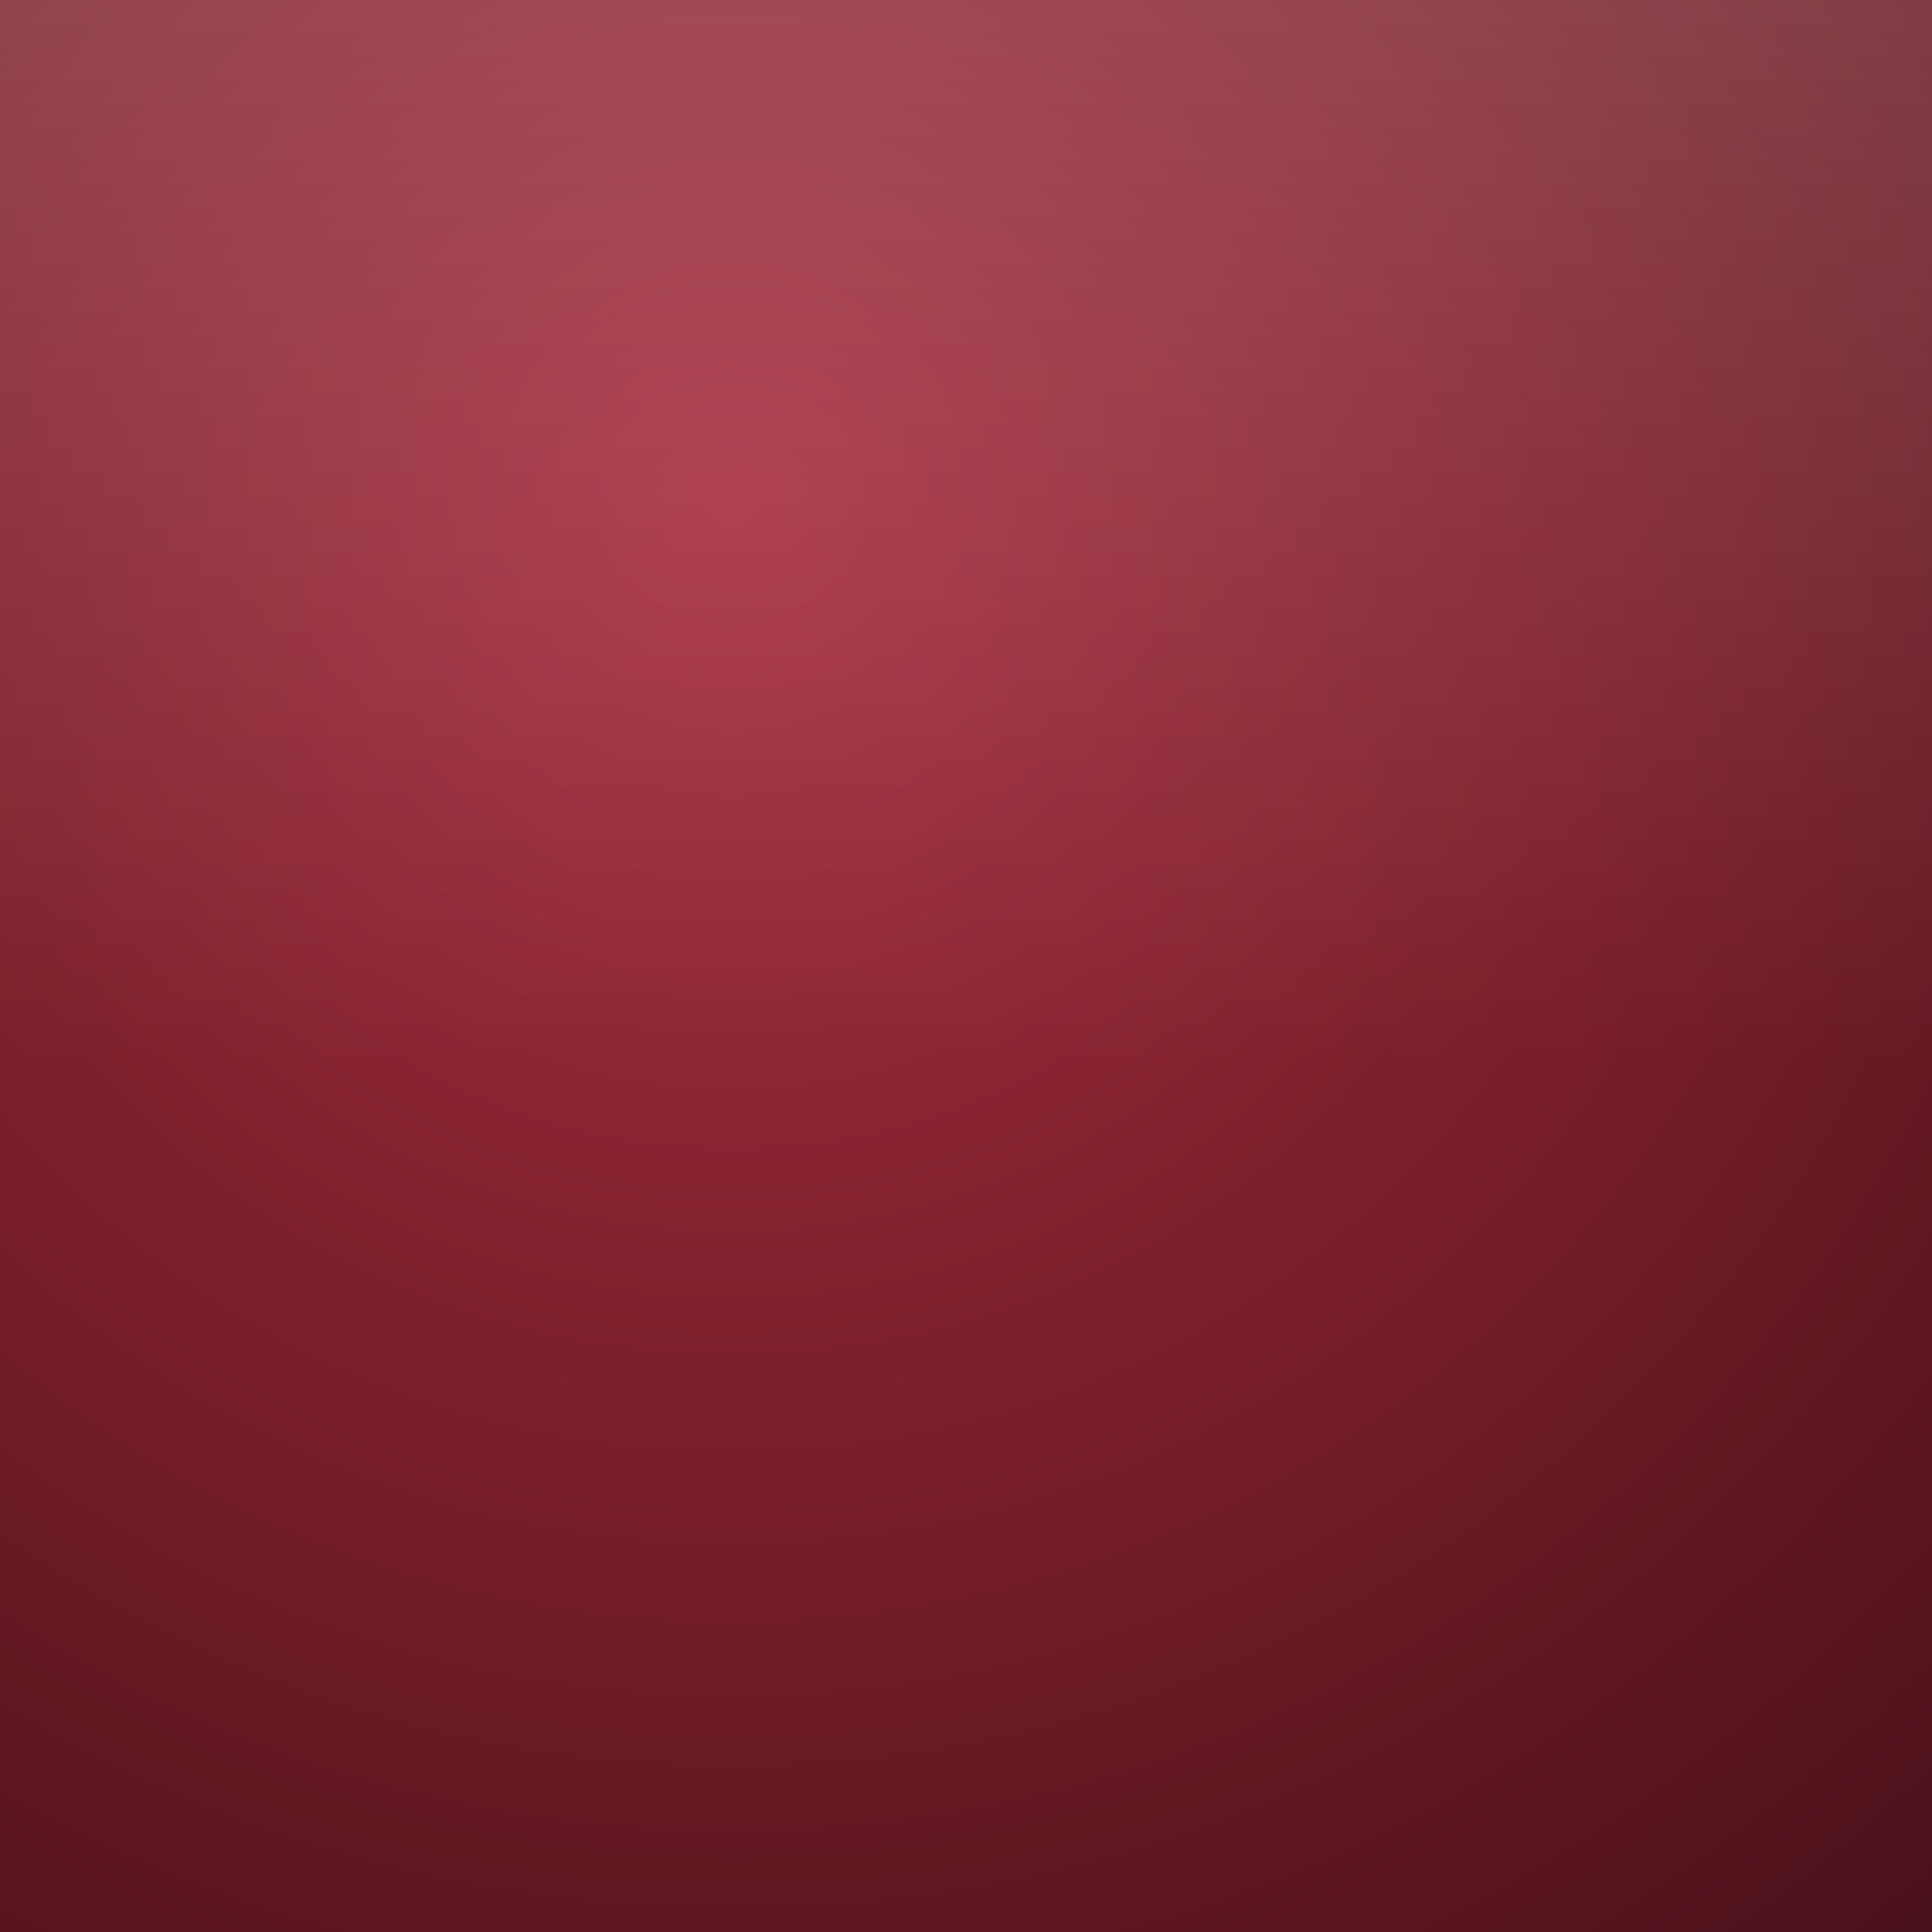
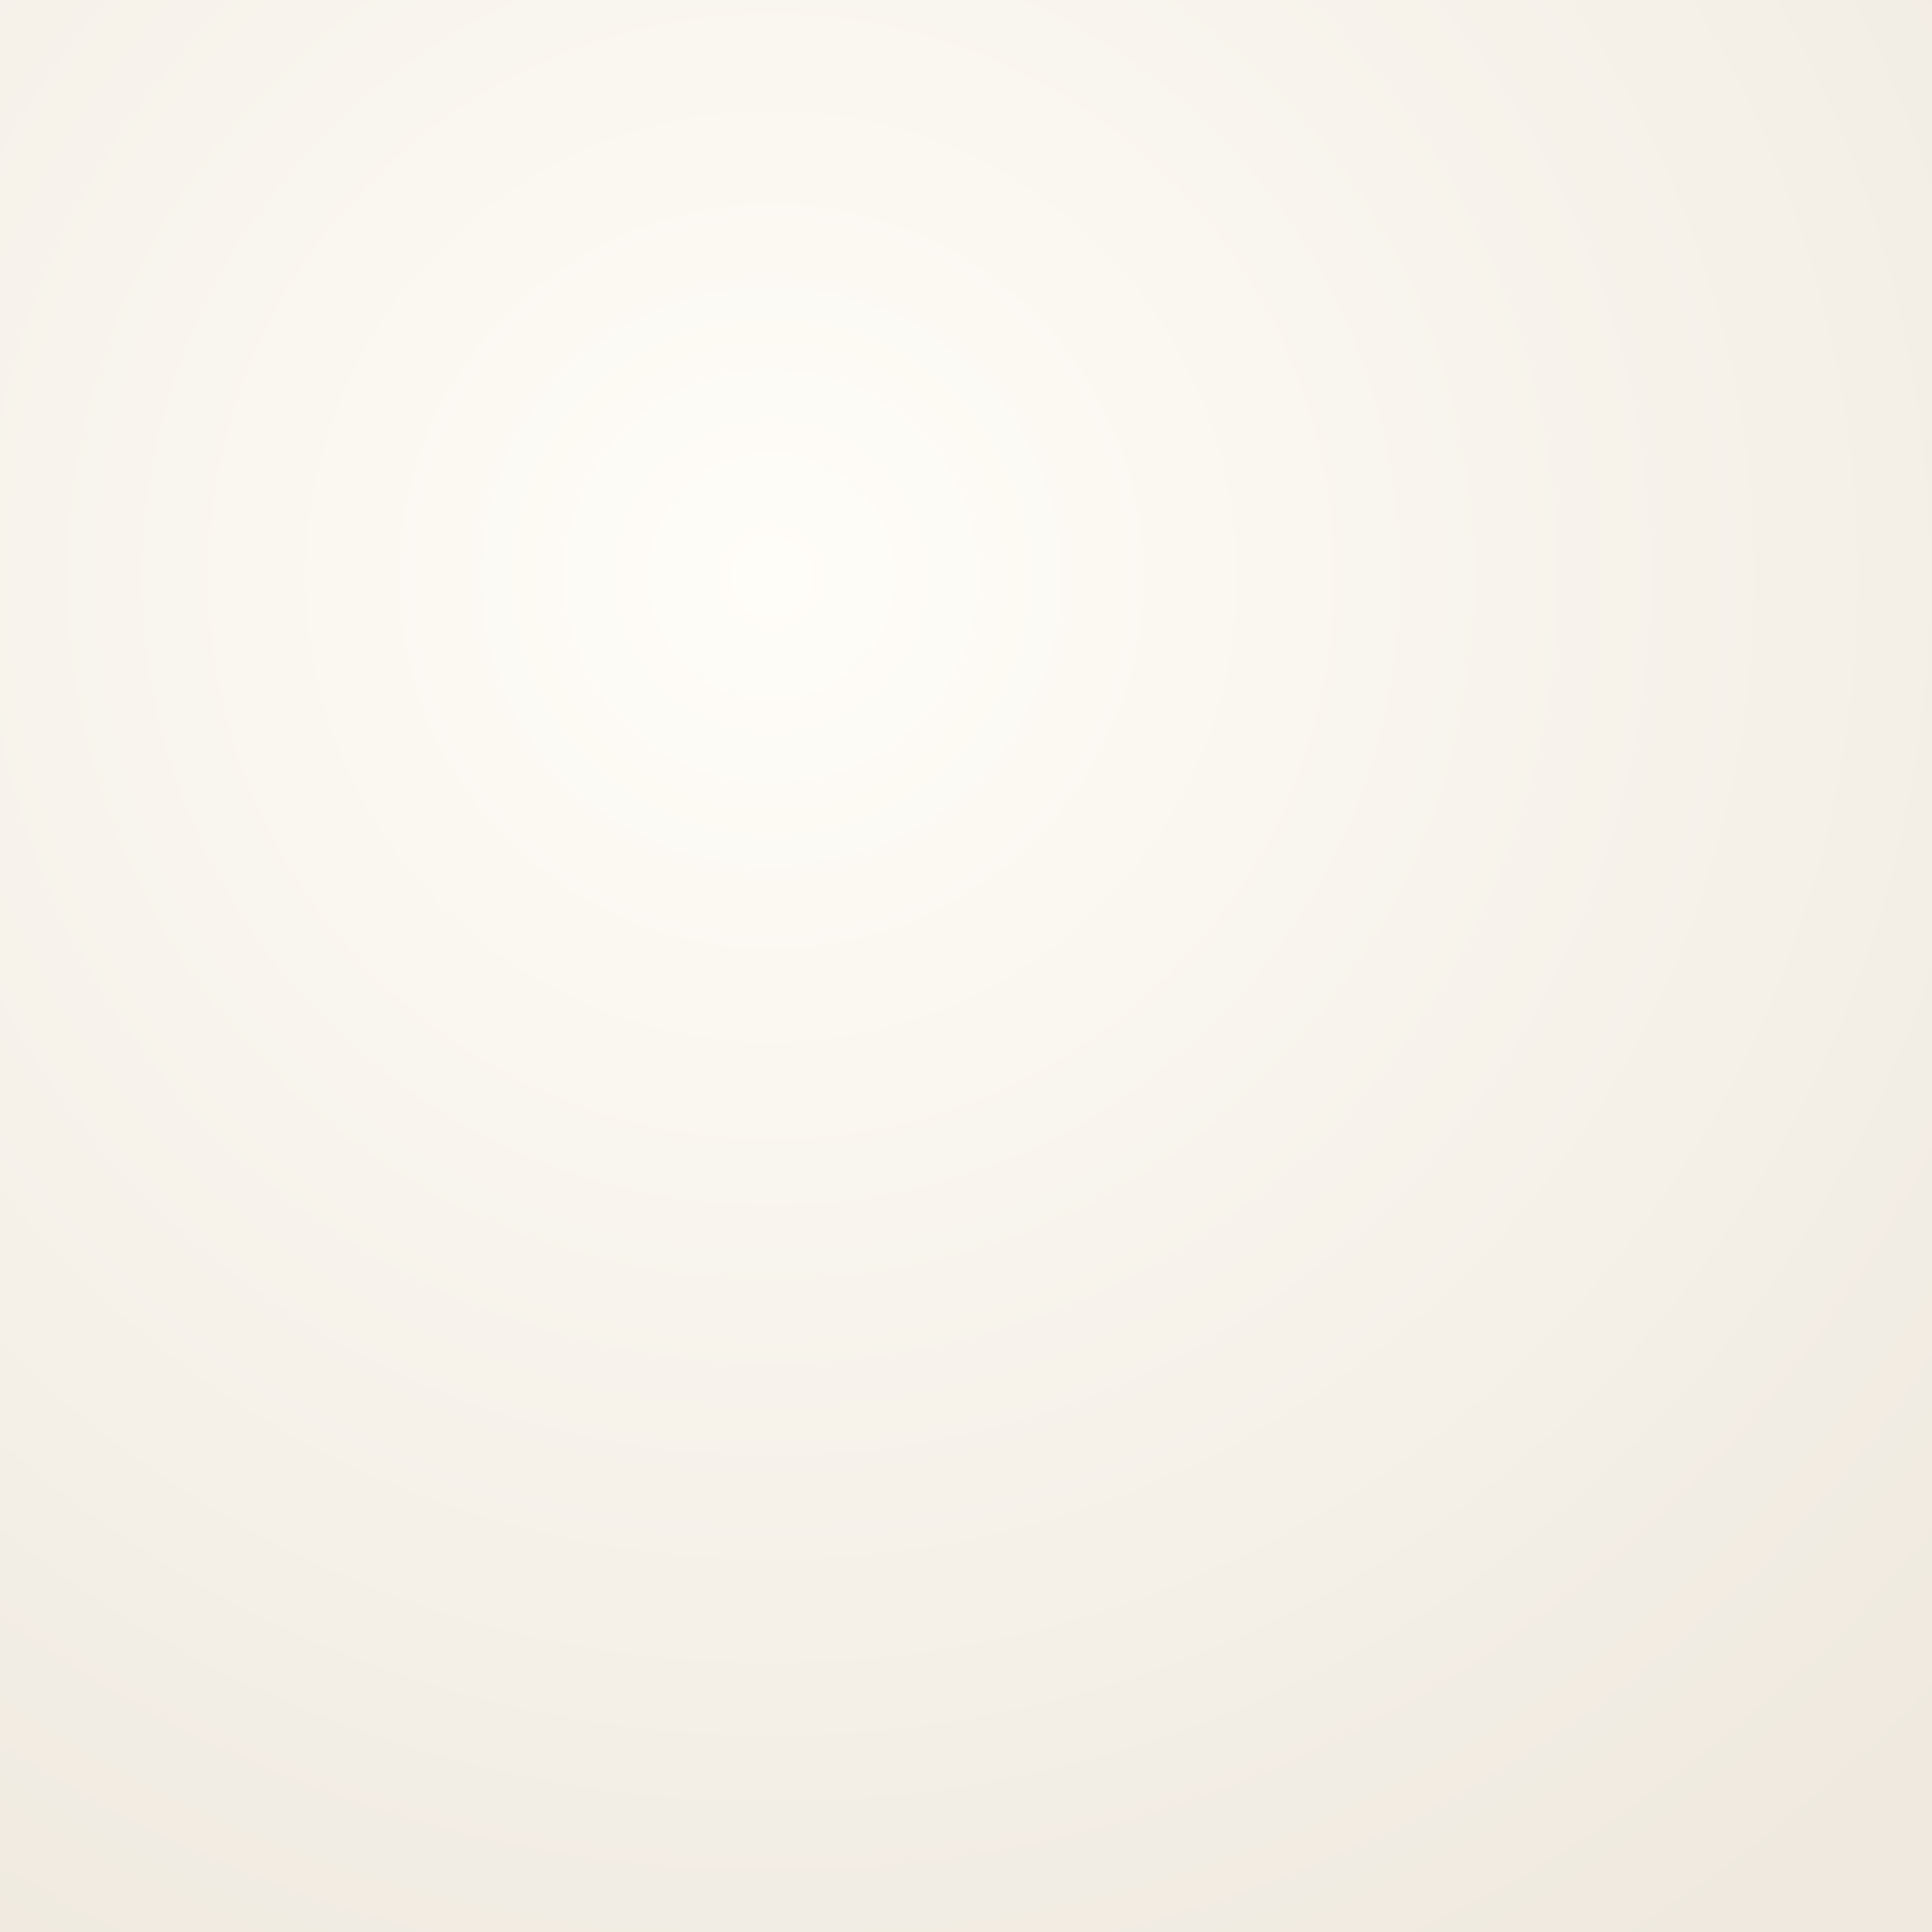
- <svg xmlns="http://www.w3.org/2000/svg" viewBox="0 0 108 108">
+ <svg xmlns="http://www.w3.org/2000/svg" viewBox="0 0 200 200" width="1024" height="1024">
  <defs>
-     <radialGradient id="nbg" cx=".38" cy=".26" r=".95">
-       <stop offset="0" stop-color="#A83141" />
-       <stop offset=".5" stop-color="#7B1F2A" />
-       <stop offset="1" stop-color="#4A101A" />
+     <radialGradient id="cr" cx="40%" cy="30%" r="85%">
+       <stop offset="0" stop-color="#FFFDF8" />
+       <stop offset="1" stop-color="#EFE9DF" />
    </radialGradient>
-     <linearGradient id="ngl" x1="0" y1="0" x2="0" y2="1">
-       <stop offset="0" stop-color="#fff" stop-opacity=".16" />
-       <stop offset=".55" stop-color="#fff" stop-opacity="0" />
-     </linearGradient>
-     <linearGradient id="npk" x1="0" y1="0" x2=".35" y2="1">
-       <stop offset="0" stop-color="#FFFEFA" />
-       <stop offset=".6" stop-color="#F5F1E8" />
-       <stop offset="1" stop-color="#E7DFCF" />
-     </linearGradient>
-     <linearGradient id="nhm" x1="0" y1="0" x2="0" y2="1">
-       <stop offset="0" stop-color="#EADFCB" />
-       <stop offset="1" stop-color="#D9CCB2" />
-     </linearGradient>
-     <linearGradient id="nau" x1="0" y1="0" x2="1" y2="1">
-       <stop offset="0" stop-color="#F7D774" />
-       <stop offset=".55" stop-color="#E0A92B" />
-       <stop offset="1" stop-color="#B9800F" />
-     </linearGradient>
-     <filter id="nsh" x="-20%" y="-20%" width="140%" height="150%">
-       <feDropShadow dx="0" dy="2.2" stdDeviation="2.1" flood-color="#2a0309" flood-opacity=".5" />
-     </filter>
-     <filter id="ncs" x="-30%" y="-30%" width="160%" height="160%">
-       <feDropShadow dx="0" dy="1.2" stdDeviation="1.3" flood-color="#2a0309" flood-opacity=".45" />
-     </filter>
  </defs>
-   <rect width="108" height="108" fill="url(#nbg)" />
-   <rect width="108" height="108" fill="url(#ngl)" />
+   <rect width="200" height="200" fill="url(#cr)" />
</svg>
